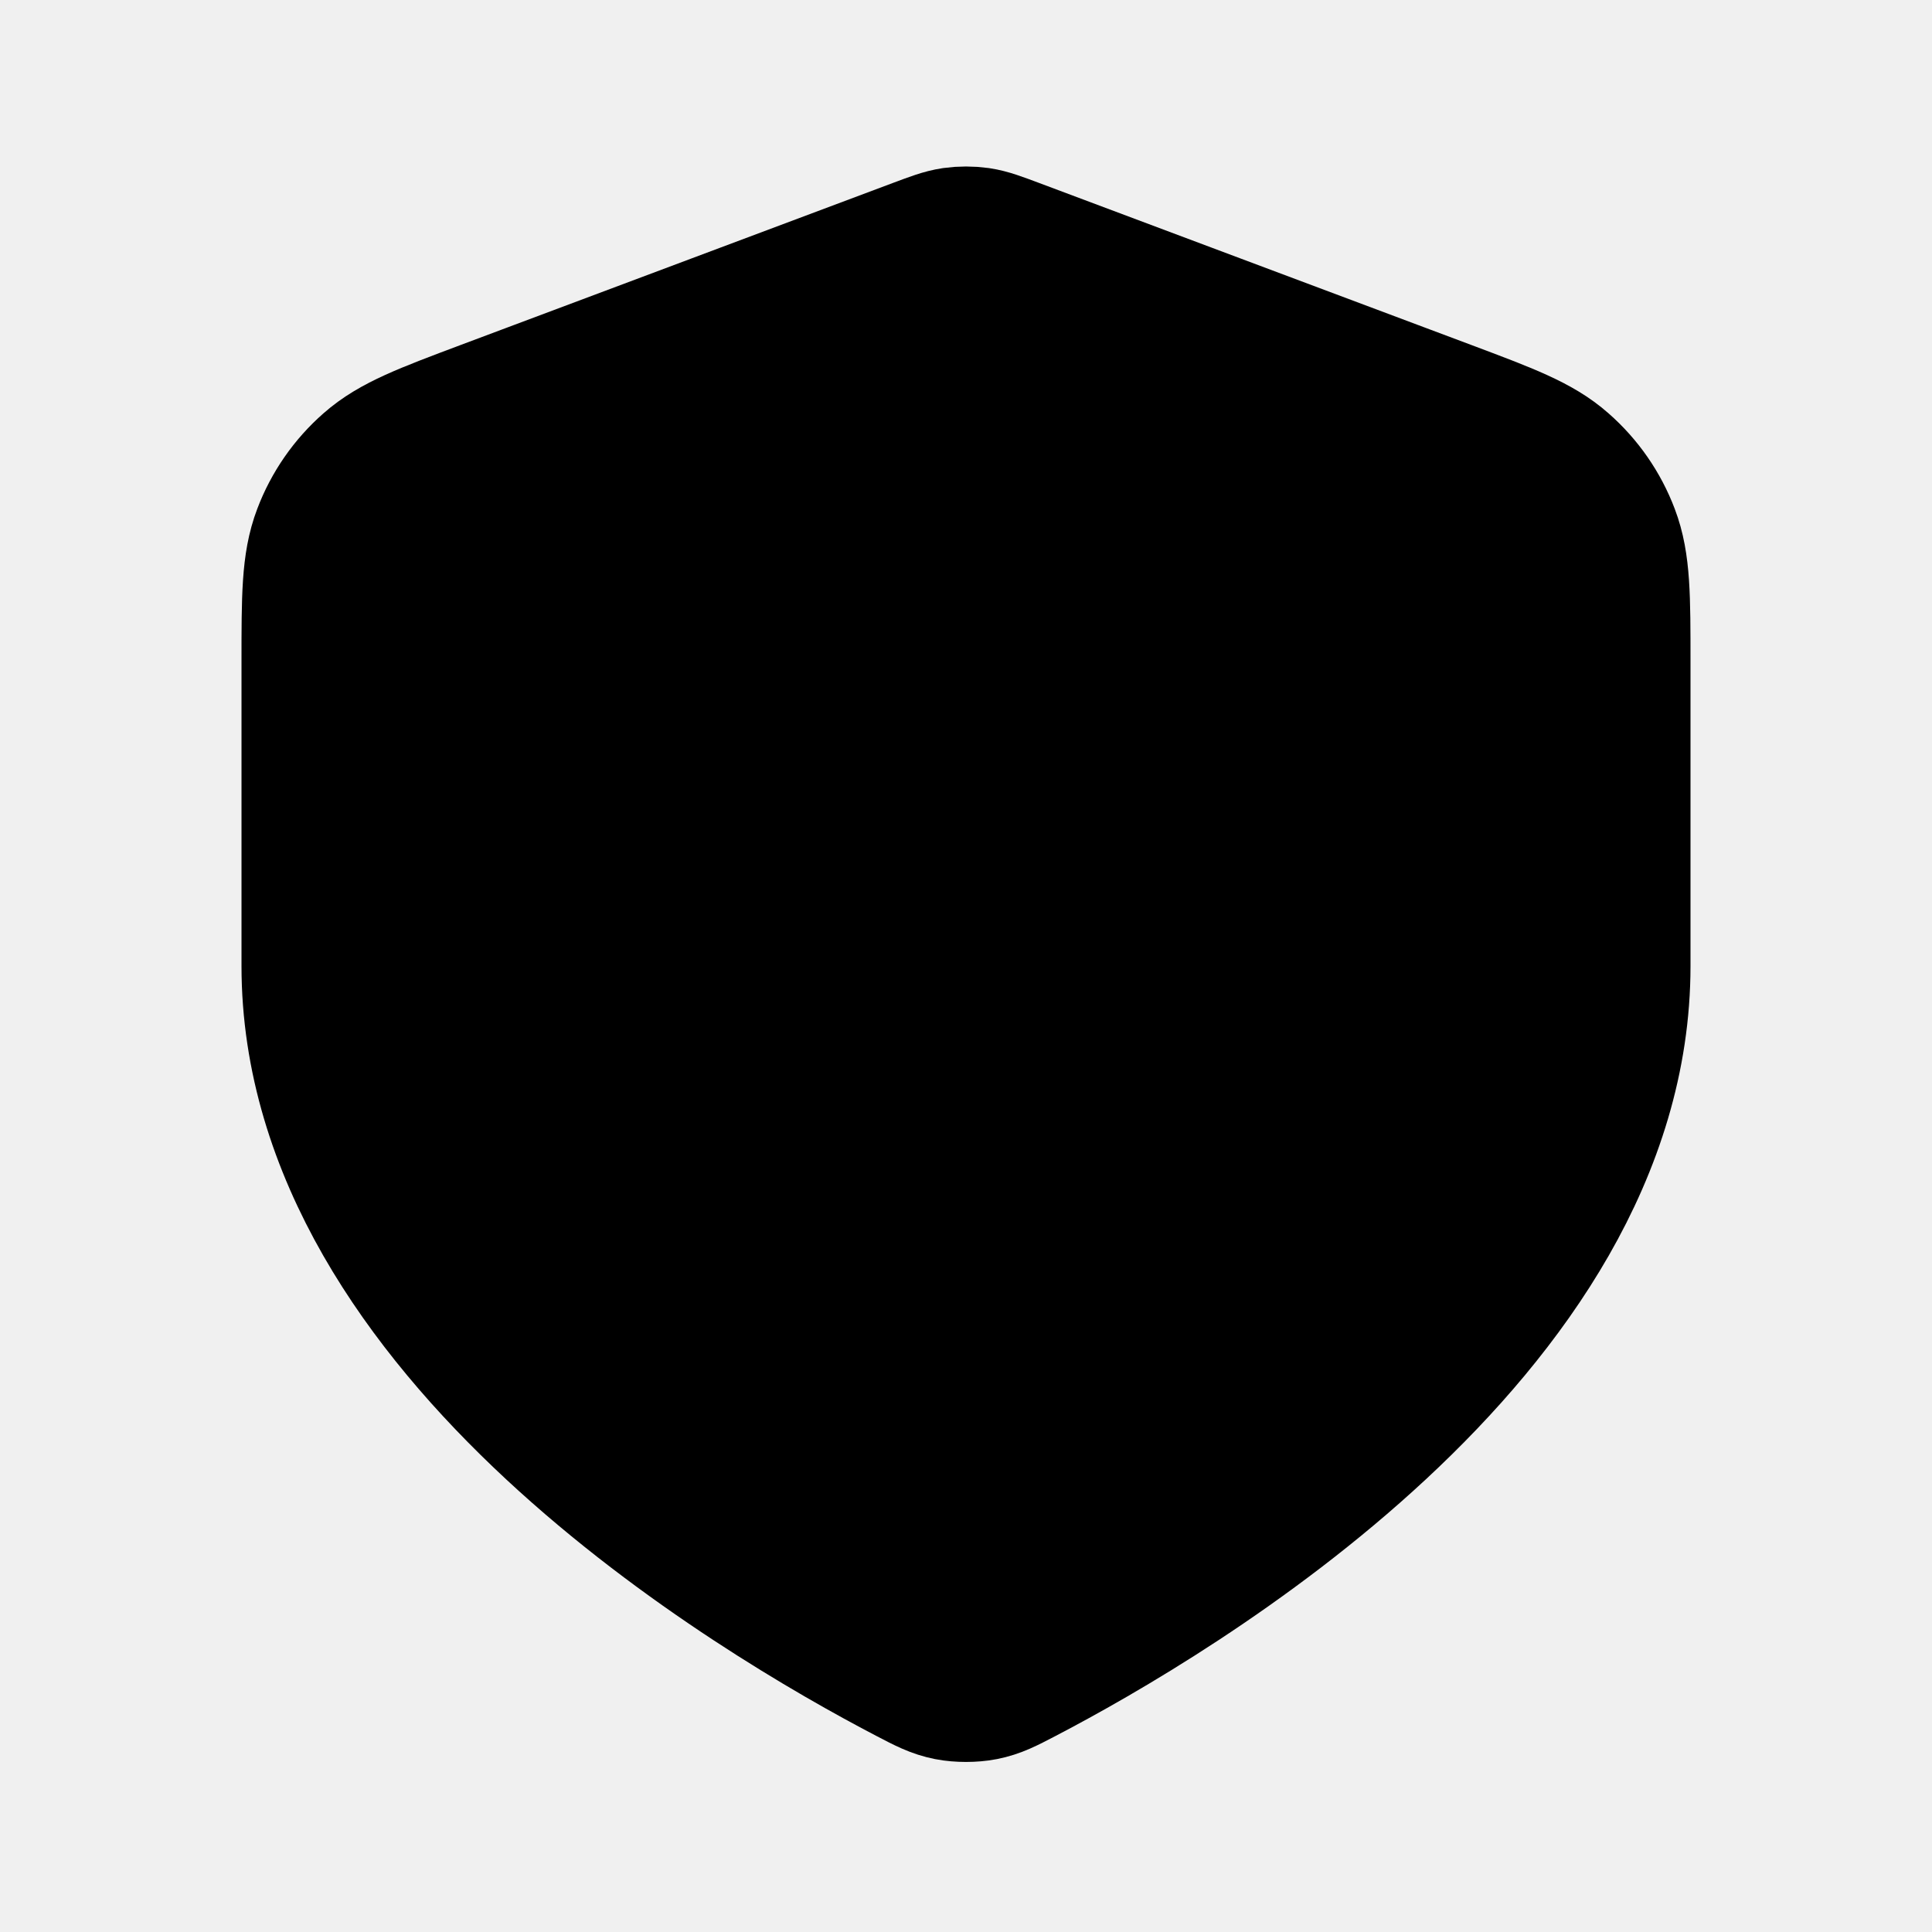
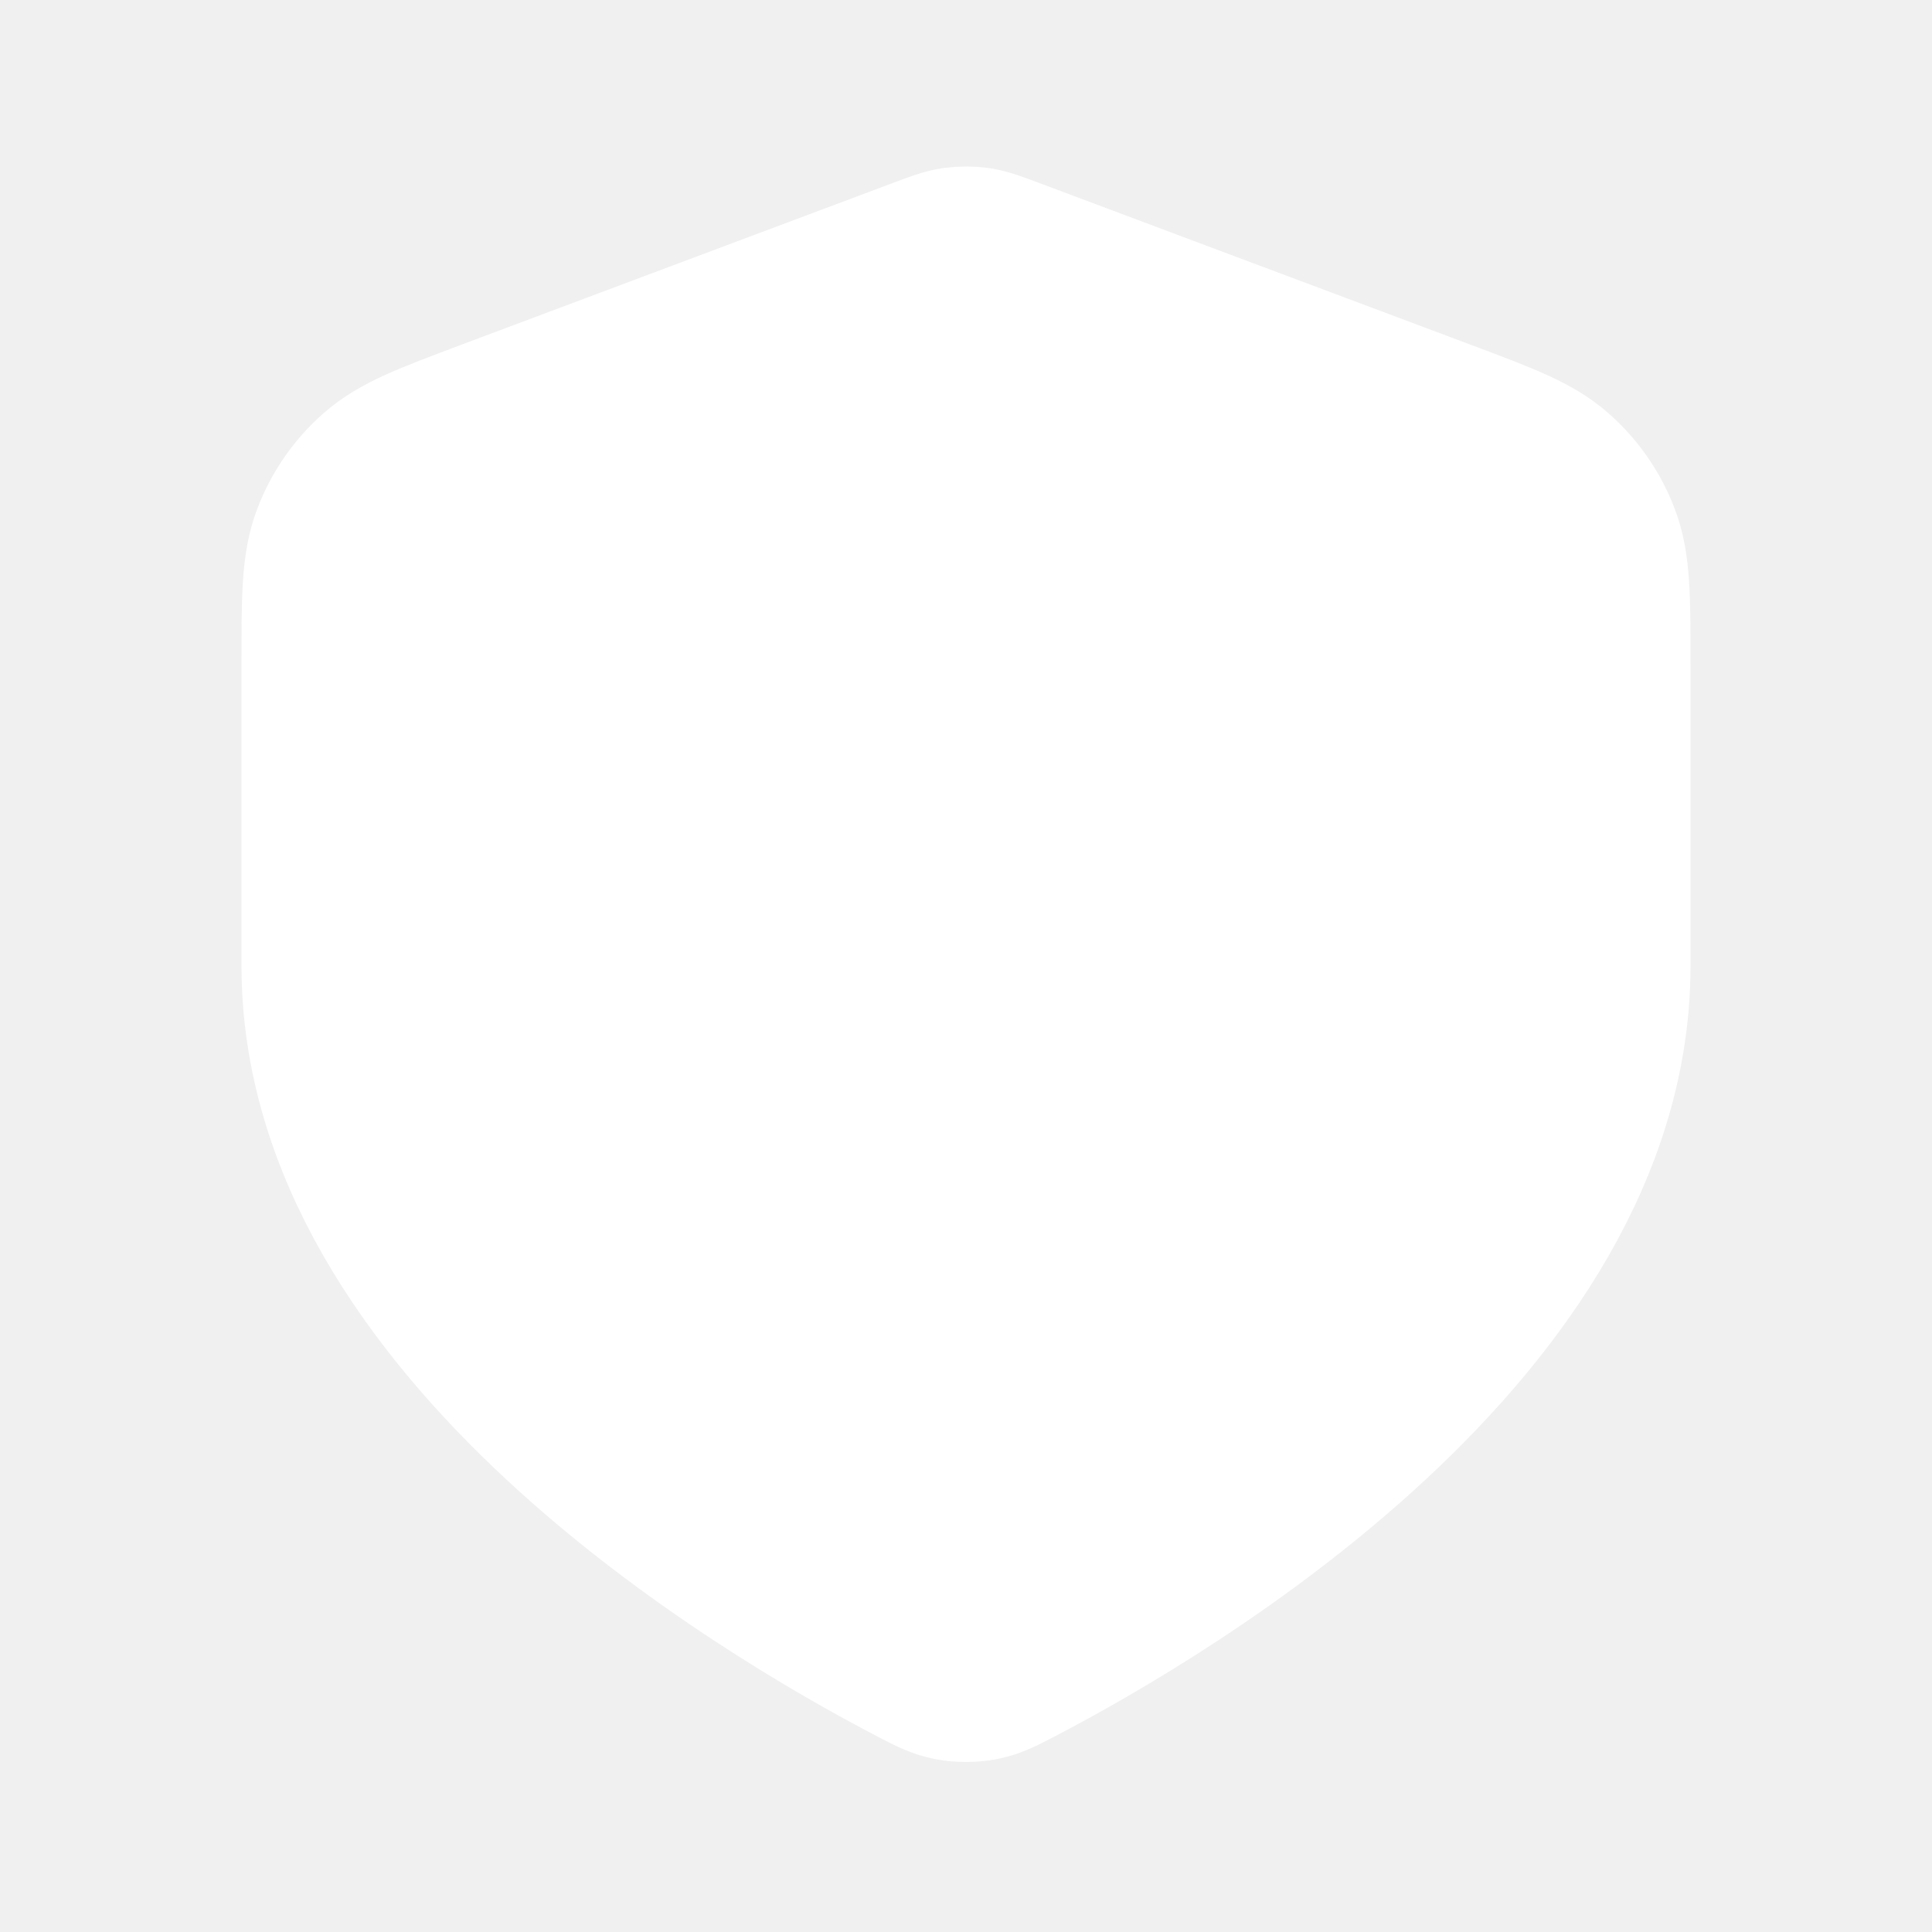
- <svg xmlns="http://www.w3.org/2000/svg" width="800px" height="800px" viewBox="0 0 24 24" fill="#FFFFF">
-   <path d="M 12 12.5 Z M 20 12 C 20 16.461 14.54 19.694 12.641 20.683 C 12.436 20.79 12.333 20.843 12.191 20.871 C 12.08 20.893 11.92 20.893 11.809 20.871 C 11.667 20.843 11.564 20.79 11.359 20.683 C 9.46 19.694 4 16.461 4 12 V 8.218 C 4 7.418 4 7.018 4.131 6.675 C 4.246 6.371 4.434 6.1 4.678 5.886 C 4.954 5.642 5.328 5.502 6.076 5.221 L 11.438 3.211 C 11.646 3.133 11.75 3.094 11.857 3.078 C 11.952 3.065 12.048 3.065 12.143 3.078 C 12.25 3.094 12.354 3.133 12.562 3.211 L 17.924 5.221 C 18.672 5.502 19.047 5.642 19.322 5.886 C 19.566 6.1 19.754 6.371 19.869 6.675 C 20 7.018 20 7.418 20 8.218 V 12 Z" stroke="#000000" stroke-width="2" stroke-linecap="round" stroke-linejoin="round" />
+ <svg xmlns="http://www.w3.org/2000/svg" width="800px" height="800px" viewBox="0 0 24 24" fill="#FFFFFF">
+   <path d="M 12 12.5 Z M 20 12 C 20 16.461 14.54 19.694 12.641 20.683 C 12.436 20.79 12.333 20.843 12.191 20.871 C 12.08 20.893 11.92 20.893 11.809 20.871 C 11.667 20.843 11.564 20.79 11.359 20.683 C 9.46 19.694 4 16.461 4 12 V 8.218 C 4 7.418 4 7.018 4.131 6.675 C 4.246 6.371 4.434 6.1 4.678 5.886 C 4.954 5.642 5.328 5.502 6.076 5.221 L 11.438 3.211 C 11.646 3.133 11.75 3.094 11.857 3.078 C 11.952 3.065 12.048 3.065 12.143 3.078 C 12.25 3.094 12.354 3.133 12.562 3.211 L 17.924 5.221 C 18.672 5.502 19.047 5.642 19.322 5.886 C 19.566 6.1 19.754 6.371 19.869 6.675 C 20 7.018 20 7.418 20 8.218 V 12 Z" stroke="#FFFFFF" stroke-width="2" stroke-linecap="round" stroke-linejoin="round" />
</svg>
